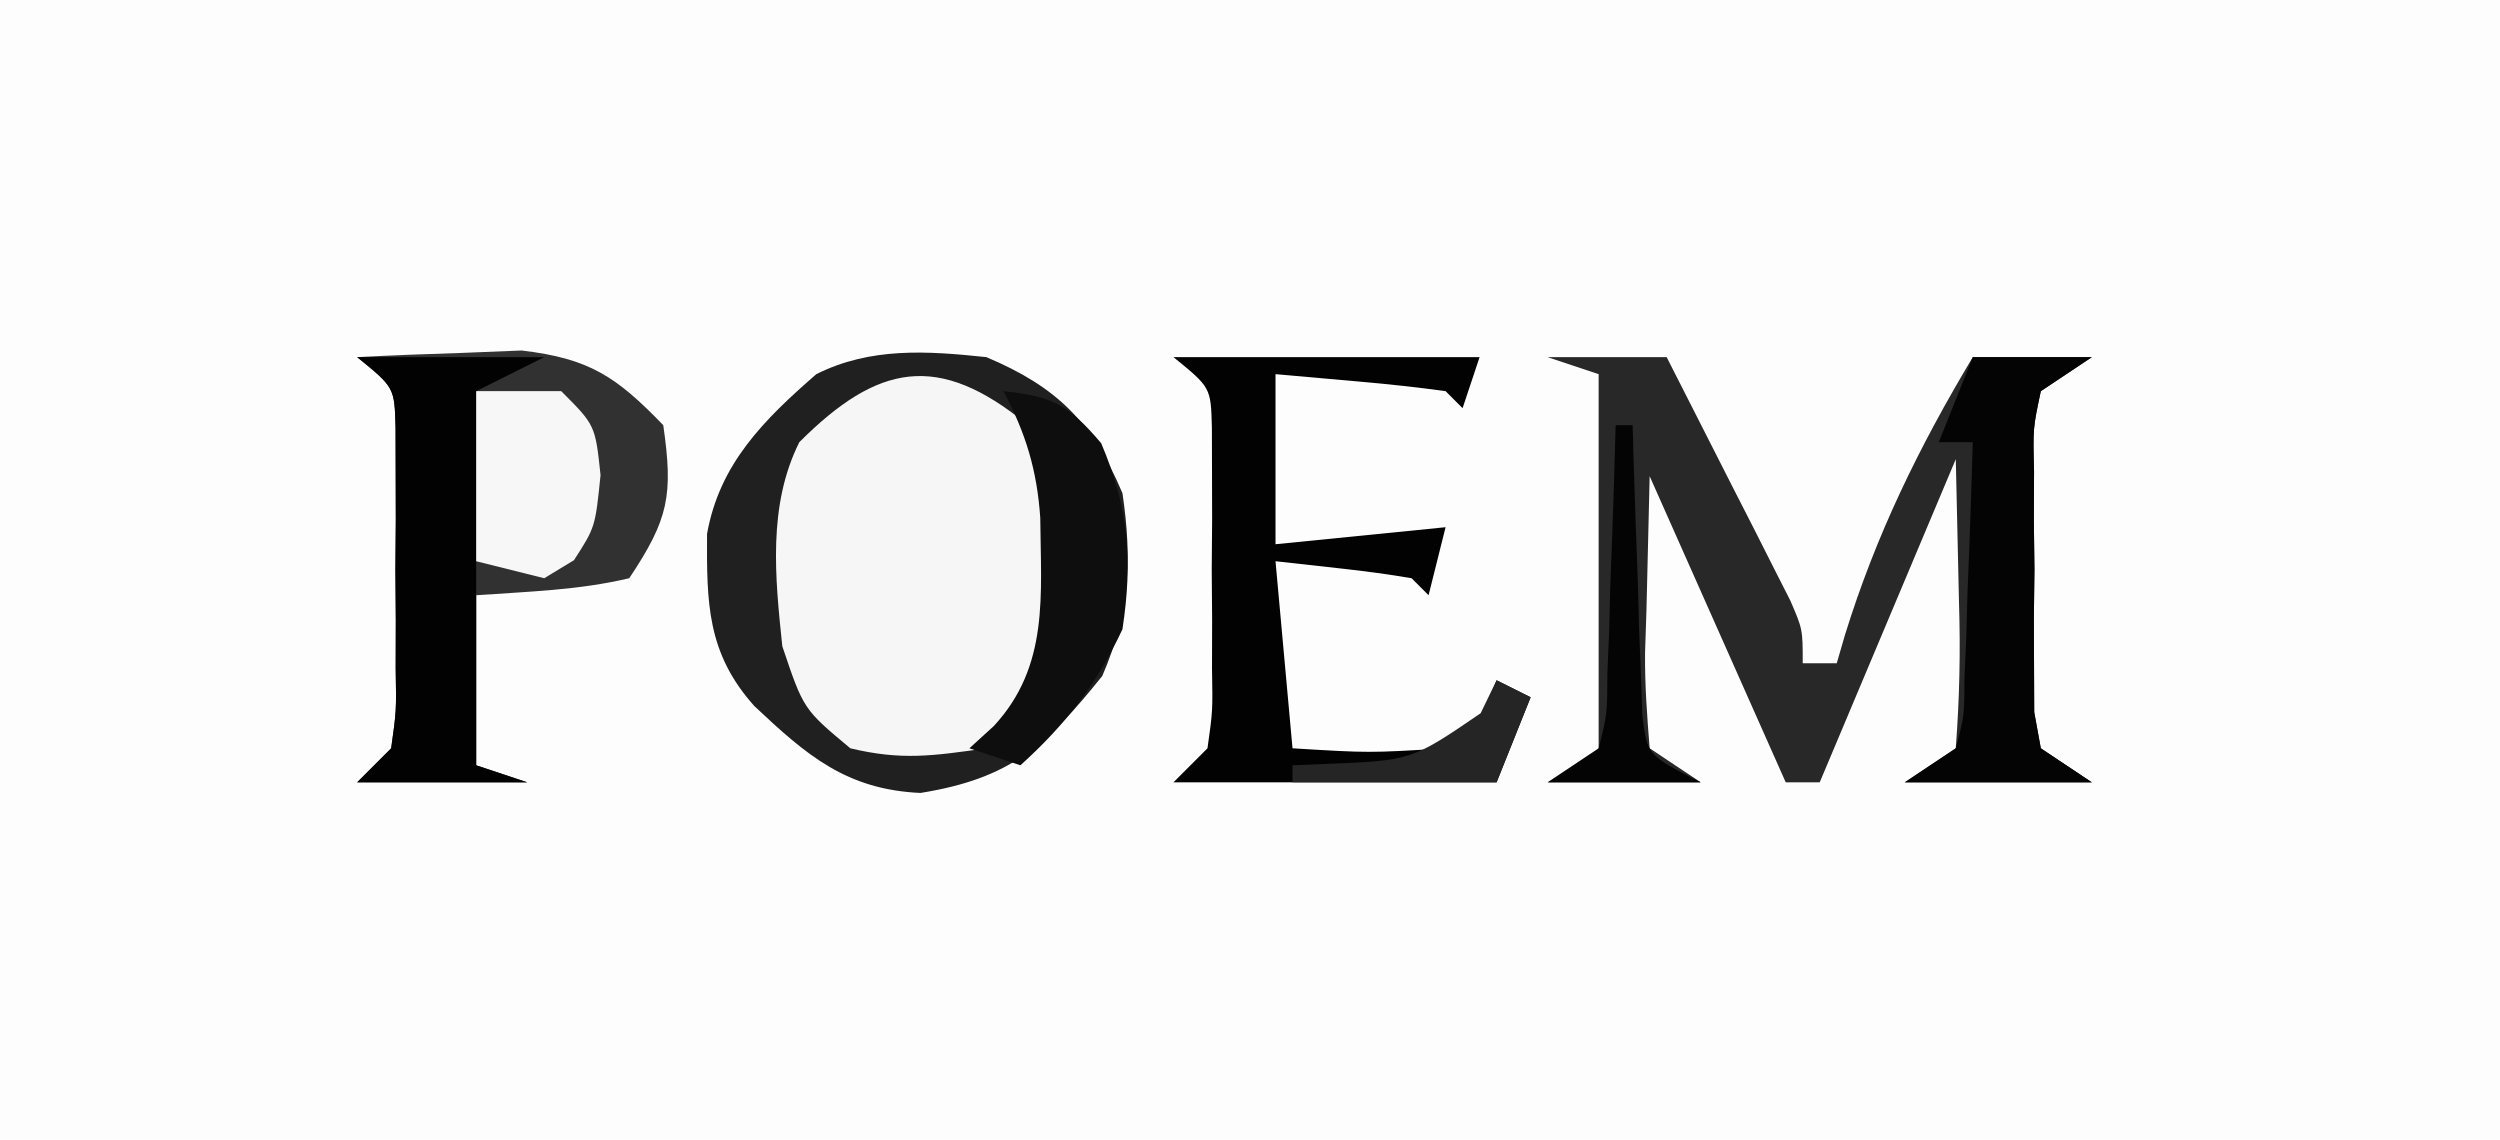
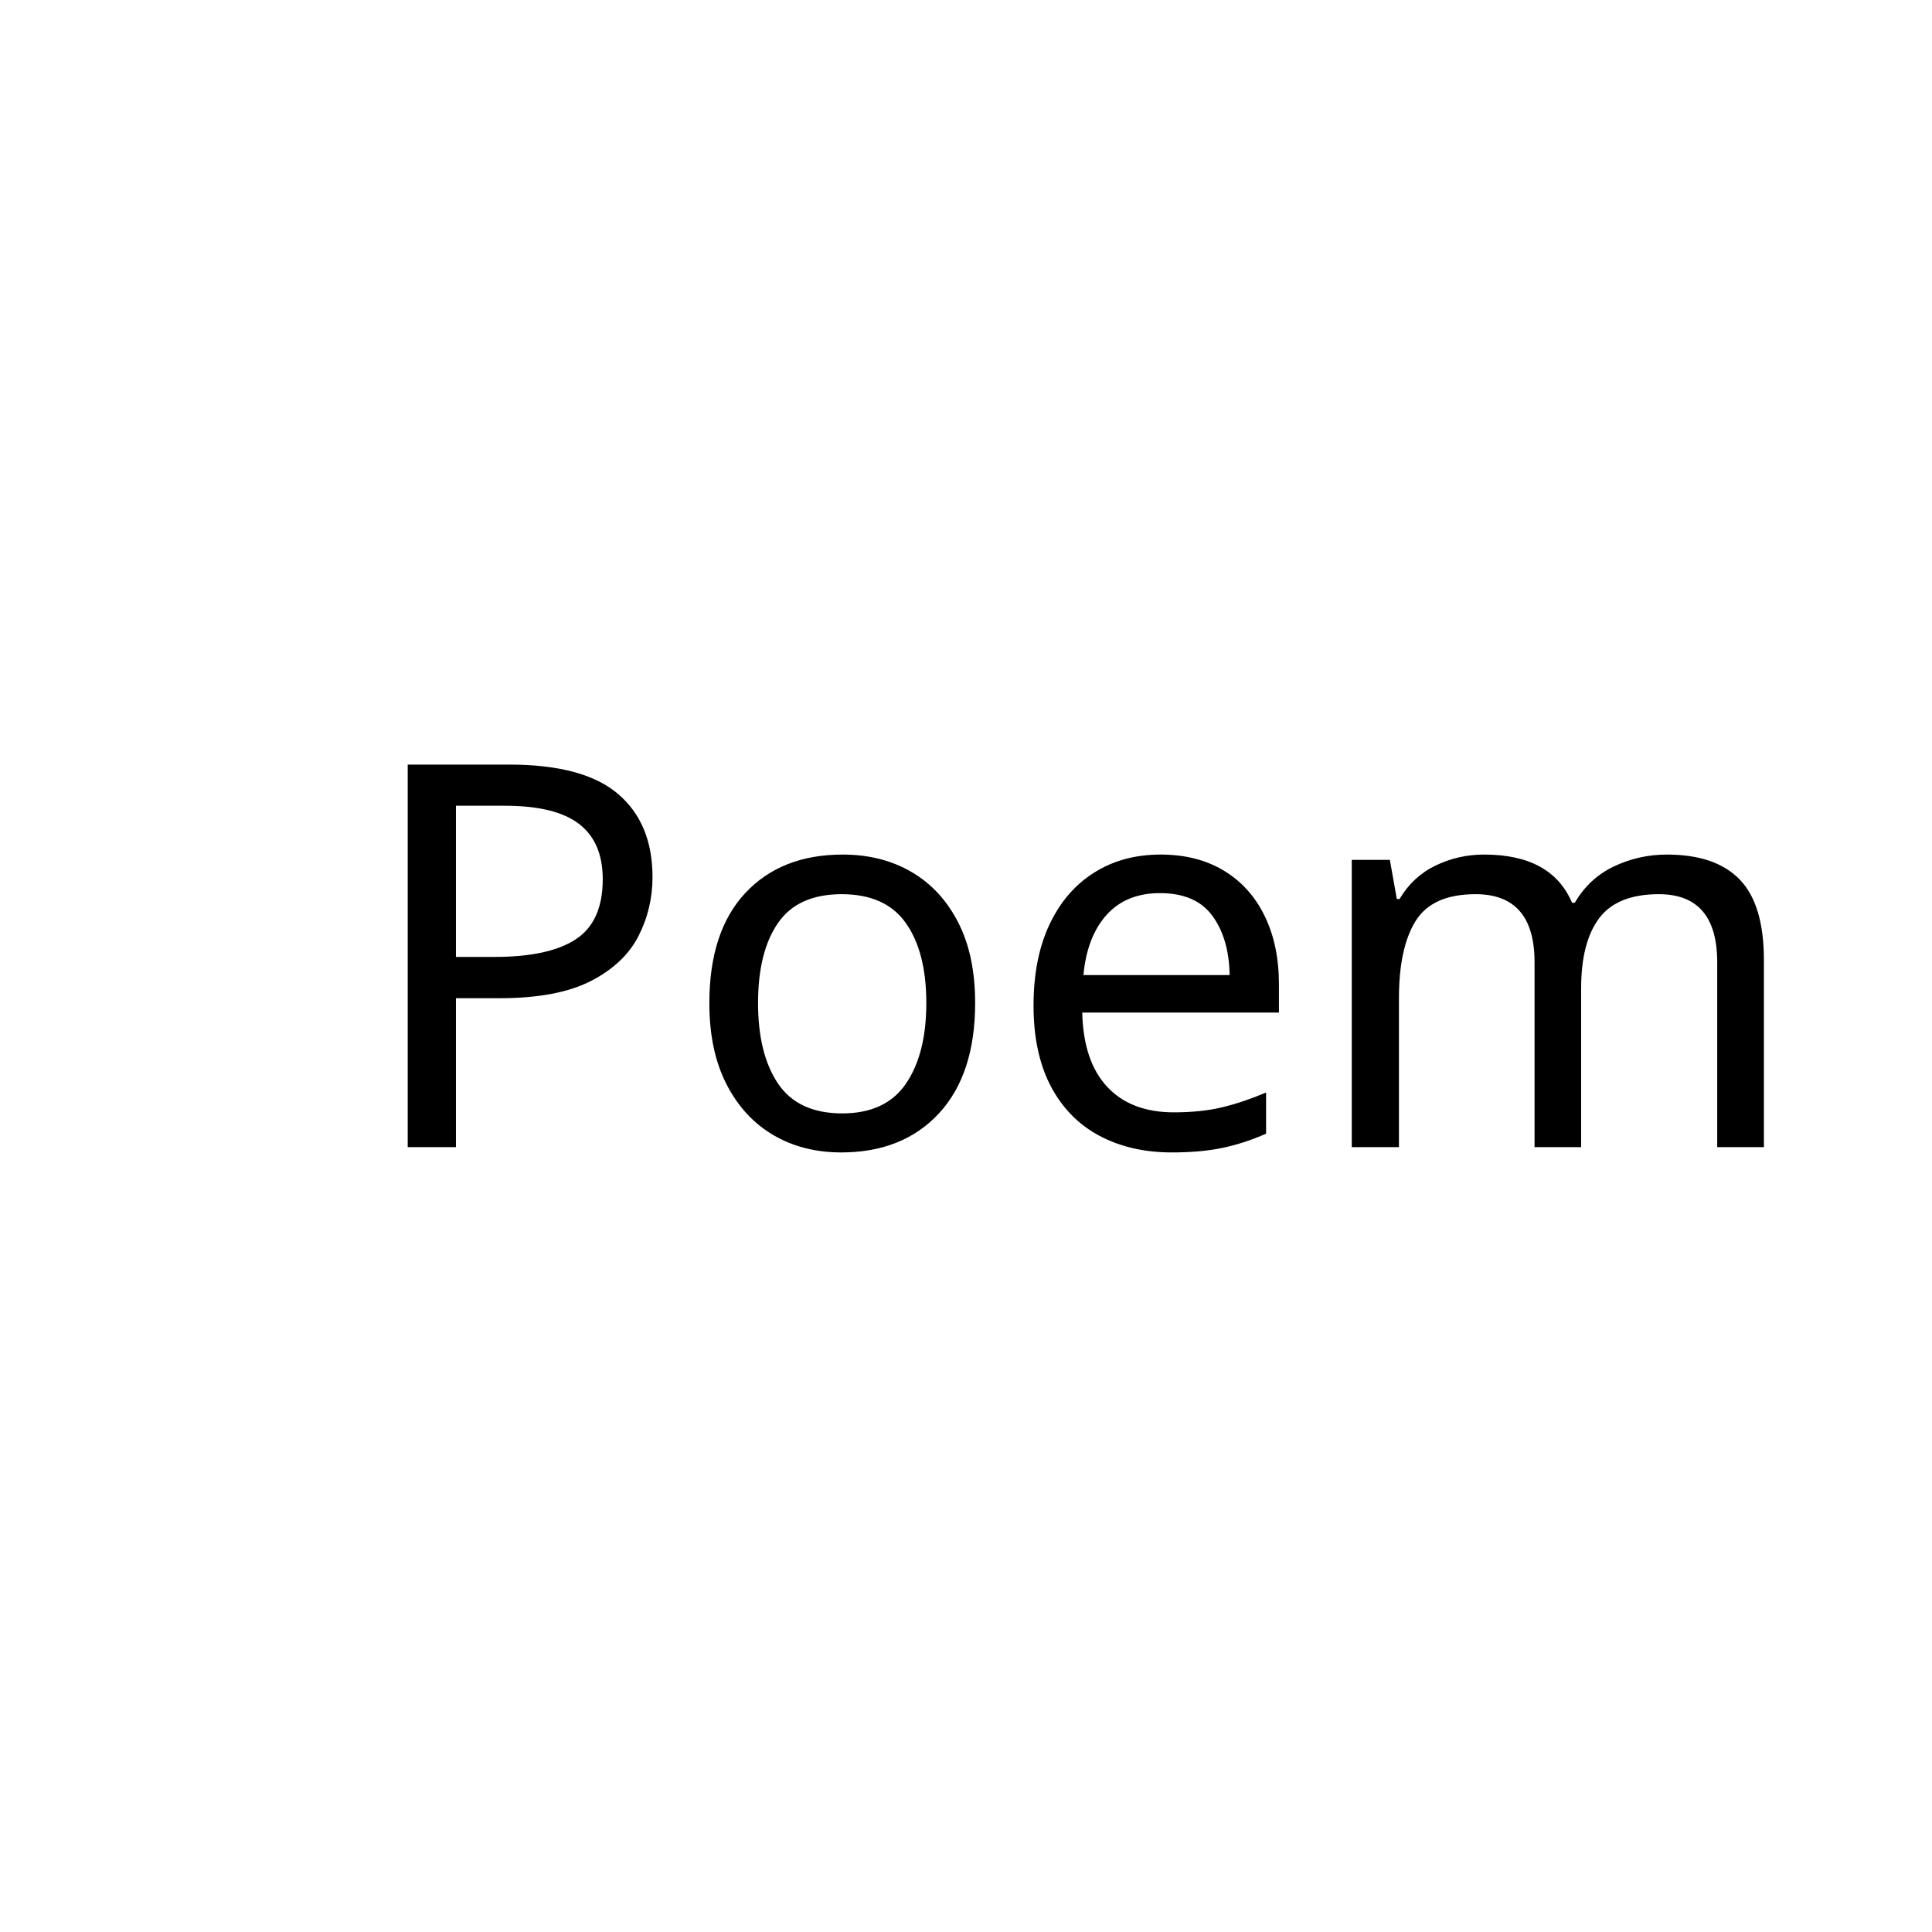
- <svg xmlns="http://www.w3.org/2000/svg" version="1.1" width="147" height="67">
-   <path d="M0 0 C48.51 0 97.02 0 147 0 C147 22.11 147 44.22 147 67 C98.49 67 49.98 67 0 67 C0 44.89 0 22.78 0 0 Z " fill="#FDFDFD" transform="translate(0,0)" />
-   <path d="M0 0 C4.166 1.759 6.241 3.834 8 8 C8.587 11.965 8.408 15.056 6.812 18.75 C3.514 22.845 1.441 24.768 -3.875 25.625 C-8.23 25.427 -10.565 23.419 -13.652 20.508 C-16.44 17.389 -16.445 14.431 -16.426 10.395 C-15.693 6.271 -13.085 3.686 -10 1 C-6.804 -0.598 -3.477 -0.368 0 0 Z " fill="#F6F6F6" transform="translate(58,21)" />
-   <path d="M0 0 C2.31 0 4.62 0 7 0 C8.338 2.623 9.671 5.248 11 7.875 C11.382 8.621 11.763 9.368 12.156 10.137 C12.517 10.852 12.878 11.568 13.25 12.305 C13.585 12.965 13.92 13.624 14.266 14.304 C15 16 15 16 15 18 C15.66 18 16.32 18 17 18 C17.238 17.182 17.238 17.182 17.48 16.348 C19.309 10.439 21.829 5.301 25 0 C27.31 0 29.62 0 32 0 C31.01 0.66 30.02 1.32 29 2 C28.535 4.189 28.535 4.189 28.602 6.719 C28.598 7.651 28.594 8.583 28.59 9.543 C28.601 10.519 28.613 11.495 28.625 12.5 C28.613 13.476 28.602 14.452 28.59 15.457 C28.596 16.855 28.596 16.855 28.602 18.281 C28.605 19.138 28.608 19.994 28.612 20.877 C28.804 21.928 28.804 21.928 29 23 C29.99 23.66 30.98 24.32 32 25 C28.37 25 24.74 25 21 25 C21.99 24.34 22.98 23.68 24 23 C24.222 20.032 24.28 17.331 24.188 14.375 C24.126 11.611 24.064 8.848 24 6 C21.36 12.27 18.72 18.54 16 25 C15.34 25 14.68 25 14 25 C11.36 19.06 8.72 13.12 6 7 C5.938 9.599 5.876 12.197 5.812 14.875 C5.785 15.692 5.758 16.509 5.73 17.351 C5.708 19.236 5.851 21.121 6 23 C6.99 23.66 7.98 24.32 9 25 C6.03 25 3.06 25 0 25 C0.99 24.67 1.98 24.34 3 24 C3 16.41 3 8.82 3 1 C2.01 0.67 1.02 0.34 0 0 Z " fill="#282828" transform="translate(91,21)" />
-   <path d="M0 0 C2.061 -0.109 4.124 -0.186 6.188 -0.25 C7.336 -0.296 8.485 -0.343 9.668 -0.391 C13.653 0.077 15.237 1.139 18 4 C18.588 8.113 18.33 9.504 16 13 C13.005 13.708 10.083 13.78 7 14 C7 17.3 7 20.6 7 24 C7.99 24.33 8.98 24.66 10 25 C6.7 25 3.4 25 0 25 C0.66 24.34 1.32 23.68 2 23 C2.31 20.804 2.31 20.804 2.266 18.281 C2.268 17.349 2.271 16.417 2.273 15.457 C2.266 14.481 2.258 13.505 2.25 12.5 C2.258 11.524 2.265 10.548 2.273 9.543 C2.27 8.145 2.27 8.145 2.266 6.719 C2.263 5.862 2.261 5.006 2.259 4.123 C2.195 1.784 2.195 1.784 0 0 Z " fill="#313131" transform="translate(21,21)" />
-   <path d="M0 0 C4.166 1.759 6.241 3.834 8 8 C8.587 11.965 8.408 15.056 6.812 18.75 C3.514 22.845 1.441 24.768 -3.875 25.625 C-8.23 25.427 -10.565 23.419 -13.652 20.508 C-16.44 17.389 -16.445 14.431 -16.426 10.395 C-15.693 6.271 -13.085 3.686 -10 1 C-6.804 -0.598 -3.477 -0.368 0 0 Z M-11 5 C-12.86 8.721 -12.428 12.939 -12 17 C-10.754 20.706 -10.754 20.706 -8 23 C-4.997 23.719 -3.17 23.453 0 23 C2.674 21.188 2.959 20.122 4 17 C4.498 12.188 4.673 8.268 2.375 3.938 C-2.839 -0.316 -6.389 0.389 -11 5 Z " fill="#202020" transform="translate(58,21)" />
-   <path d="M0 0 C5.94 0 11.88 0 18 0 C17.67 0.99 17.34 1.98 17 3 C16.67 2.67 16.34 2.34 16 2 C14.318 1.767 12.629 1.587 10.938 1.438 C9.308 1.293 7.679 1.149 6 1 C6 4.3 6 7.6 6 11 C9.3 10.67 12.6 10.34 16 10 C15.67 11.32 15.34 12.64 15 14 C14.67 13.67 14.34 13.34 14 13 C12.653 12.769 11.296 12.588 9.938 12.438 C8.638 12.293 7.339 12.149 6 12 C6.33 15.63 6.66 19.26 7 23 C11.52 23.276 11.52 23.276 16 23 C18.124 21.177 18.124 21.177 19 19 C19.66 19.33 20.32 19.66 21 20 C20.01 22.475 20.01 22.475 19 25 C12.73 25 6.46 25 0 25 C0.66 24.34 1.32 23.68 2 23 C2.31 20.804 2.31 20.804 2.266 18.281 C2.268 17.349 2.271 16.417 2.273 15.457 C2.266 14.481 2.258 13.505 2.25 12.5 C2.258 11.524 2.265 10.548 2.273 9.543 C2.27 8.145 2.27 8.145 2.266 6.719 C2.263 5.862 2.261 5.006 2.259 4.123 C2.195 1.784 2.195 1.784 0 0 Z " fill="#020202" transform="translate(69,21)" />
-   <path d="M0 0 C2.31 0 4.62 0 7 0 C6.01 0.66 5.02 1.32 4 2 C3.535 4.189 3.535 4.189 3.602 6.719 C3.598 7.651 3.594 8.583 3.59 9.543 C3.601 10.519 3.613 11.495 3.625 12.5 C3.613 13.476 3.602 14.452 3.59 15.457 C3.594 16.389 3.598 17.321 3.602 18.281 C3.605 19.138 3.608 19.994 3.612 20.877 C3.74 21.578 3.868 22.278 4 23 C4.99 23.66 5.98 24.32 7 25 C3.37 25 -0.26 25 -4 25 C-3.01 24.34 -2.02 23.68 -1 23 C-0.495 21.076 -0.495 21.076 -0.488 18.867 C-0.453 18.062 -0.417 17.256 -0.381 16.426 C-0.358 15.584 -0.336 14.742 -0.312 13.875 C-0.278 13.026 -0.244 12.176 -0.209 11.301 C-0.126 9.201 -0.062 7.101 0 5 C-0.66 5 -1.32 5 -2 5 C-1.34 3.35 -0.68 1.7 0 0 Z " fill="#040404" transform="translate(116,21)" />
-   <path d="M0 0 C3.63 0 7.26 0 11 0 C9.02 0.99 9.02 0.99 7 2 C7 9.26 7 16.52 7 24 C7.99 24.33 8.98 24.66 10 25 C6.7 25 3.4 25 0 25 C0.66 24.34 1.32 23.68 2 23 C2.31 20.804 2.31 20.804 2.266 18.281 C2.268 17.349 2.271 16.417 2.273 15.457 C2.266 14.481 2.258 13.505 2.25 12.5 C2.258 11.524 2.265 10.548 2.273 9.543 C2.27 8.145 2.27 8.145 2.266 6.719 C2.263 5.862 2.261 5.006 2.259 4.123 C2.195 1.784 2.195 1.784 0 0 Z " fill="#020202" transform="translate(21,21)" />
-   <path d="M0 0 C2.895 0.3 3.838 0.809 5.75 3.062 C7.361 6.848 7.617 9.943 7 14 C5.482 17.253 3.654 19.599 1 22 C0.01 21.67 -0.98 21.34 -2 21 C-1.526 20.567 -1.051 20.134 -0.562 19.688 C2.707 16.156 2.201 11.979 2.168 7.453 C1.976 4.654 1.321 2.476 0 0 Z " fill="#0E0E0E" transform="translate(59,23)" />
-   <path d="M0 0 C1.65 0 3.3 0 5 0 C7 2 7 2 7.312 4.938 C7 8 7 8 5.75 9.938 C5.173 10.288 4.595 10.639 4 11 C2.68 10.67 1.36 10.34 0 10 C0 6.7 0 3.4 0 0 Z " fill="#F7F7F7" transform="translate(28,23)" />
-   <path d="M0 0 C0.33 0 0.66 0 1 0 C1.015 0.565 1.029 1.13 1.044 1.712 C1.119 4.267 1.215 6.821 1.312 9.375 C1.335 10.264 1.358 11.154 1.381 12.07 C1.416 12.921 1.452 13.772 1.488 14.648 C1.514 15.434 1.541 16.219 1.568 17.029 C1.849 19.4 1.849 19.4 5 21 C2.03 21 -0.94 21 -4 21 C-3.01 20.34 -2.02 19.68 -1 19 C-0.494 16.977 -0.494 16.977 -0.488 14.648 C-0.435 13.372 -0.435 13.372 -0.381 12.07 C-0.358 11.181 -0.336 10.291 -0.312 9.375 C-0.278 8.478 -0.244 7.581 -0.209 6.656 C-0.126 4.438 -0.057 2.219 0 0 Z " fill="#040404" transform="translate(95,25)" />
-   <path d="M0 0 C0.66 0.33 1.32 0.66 2 1 C1.34 2.65 0.68 4.3 0 6 C-3.96 6 -7.92 6 -12 6 C-12 5.67 -12 5.34 -12 5 C-11.385 4.974 -10.77 4.948 -10.137 4.922 C-5.007 4.719 -5.007 4.719 -0.938 1.938 C-0.628 1.298 -0.319 0.659 0 0 Z " fill="#252525" transform="translate(88,40)" />
+ <svg xmlns="http://www.w3.org/2000/svg" width="256" height="256">
+   <g>
+     <text font-weight="bold" font-style="normal" transform="matrix(1 0 0 1 0 0)" stroke="#000" xml:space="preserve" text-anchor="start" font-family="Noto Sans JP" font-size="71" id="svg_1" y="324" x="0" stroke-width="0" fill="#000000">Poem</text>
+     <text transform="matrix(1 0 0 1 0 0)" stroke="#000" xml:space="preserve" text-anchor="start" font-family="Noto Sans JP" font-size="71" id="svg_2" y="152" x="47.133" stroke-width="0" fill="#000000">Poem</text>
+   </g>
</svg>
